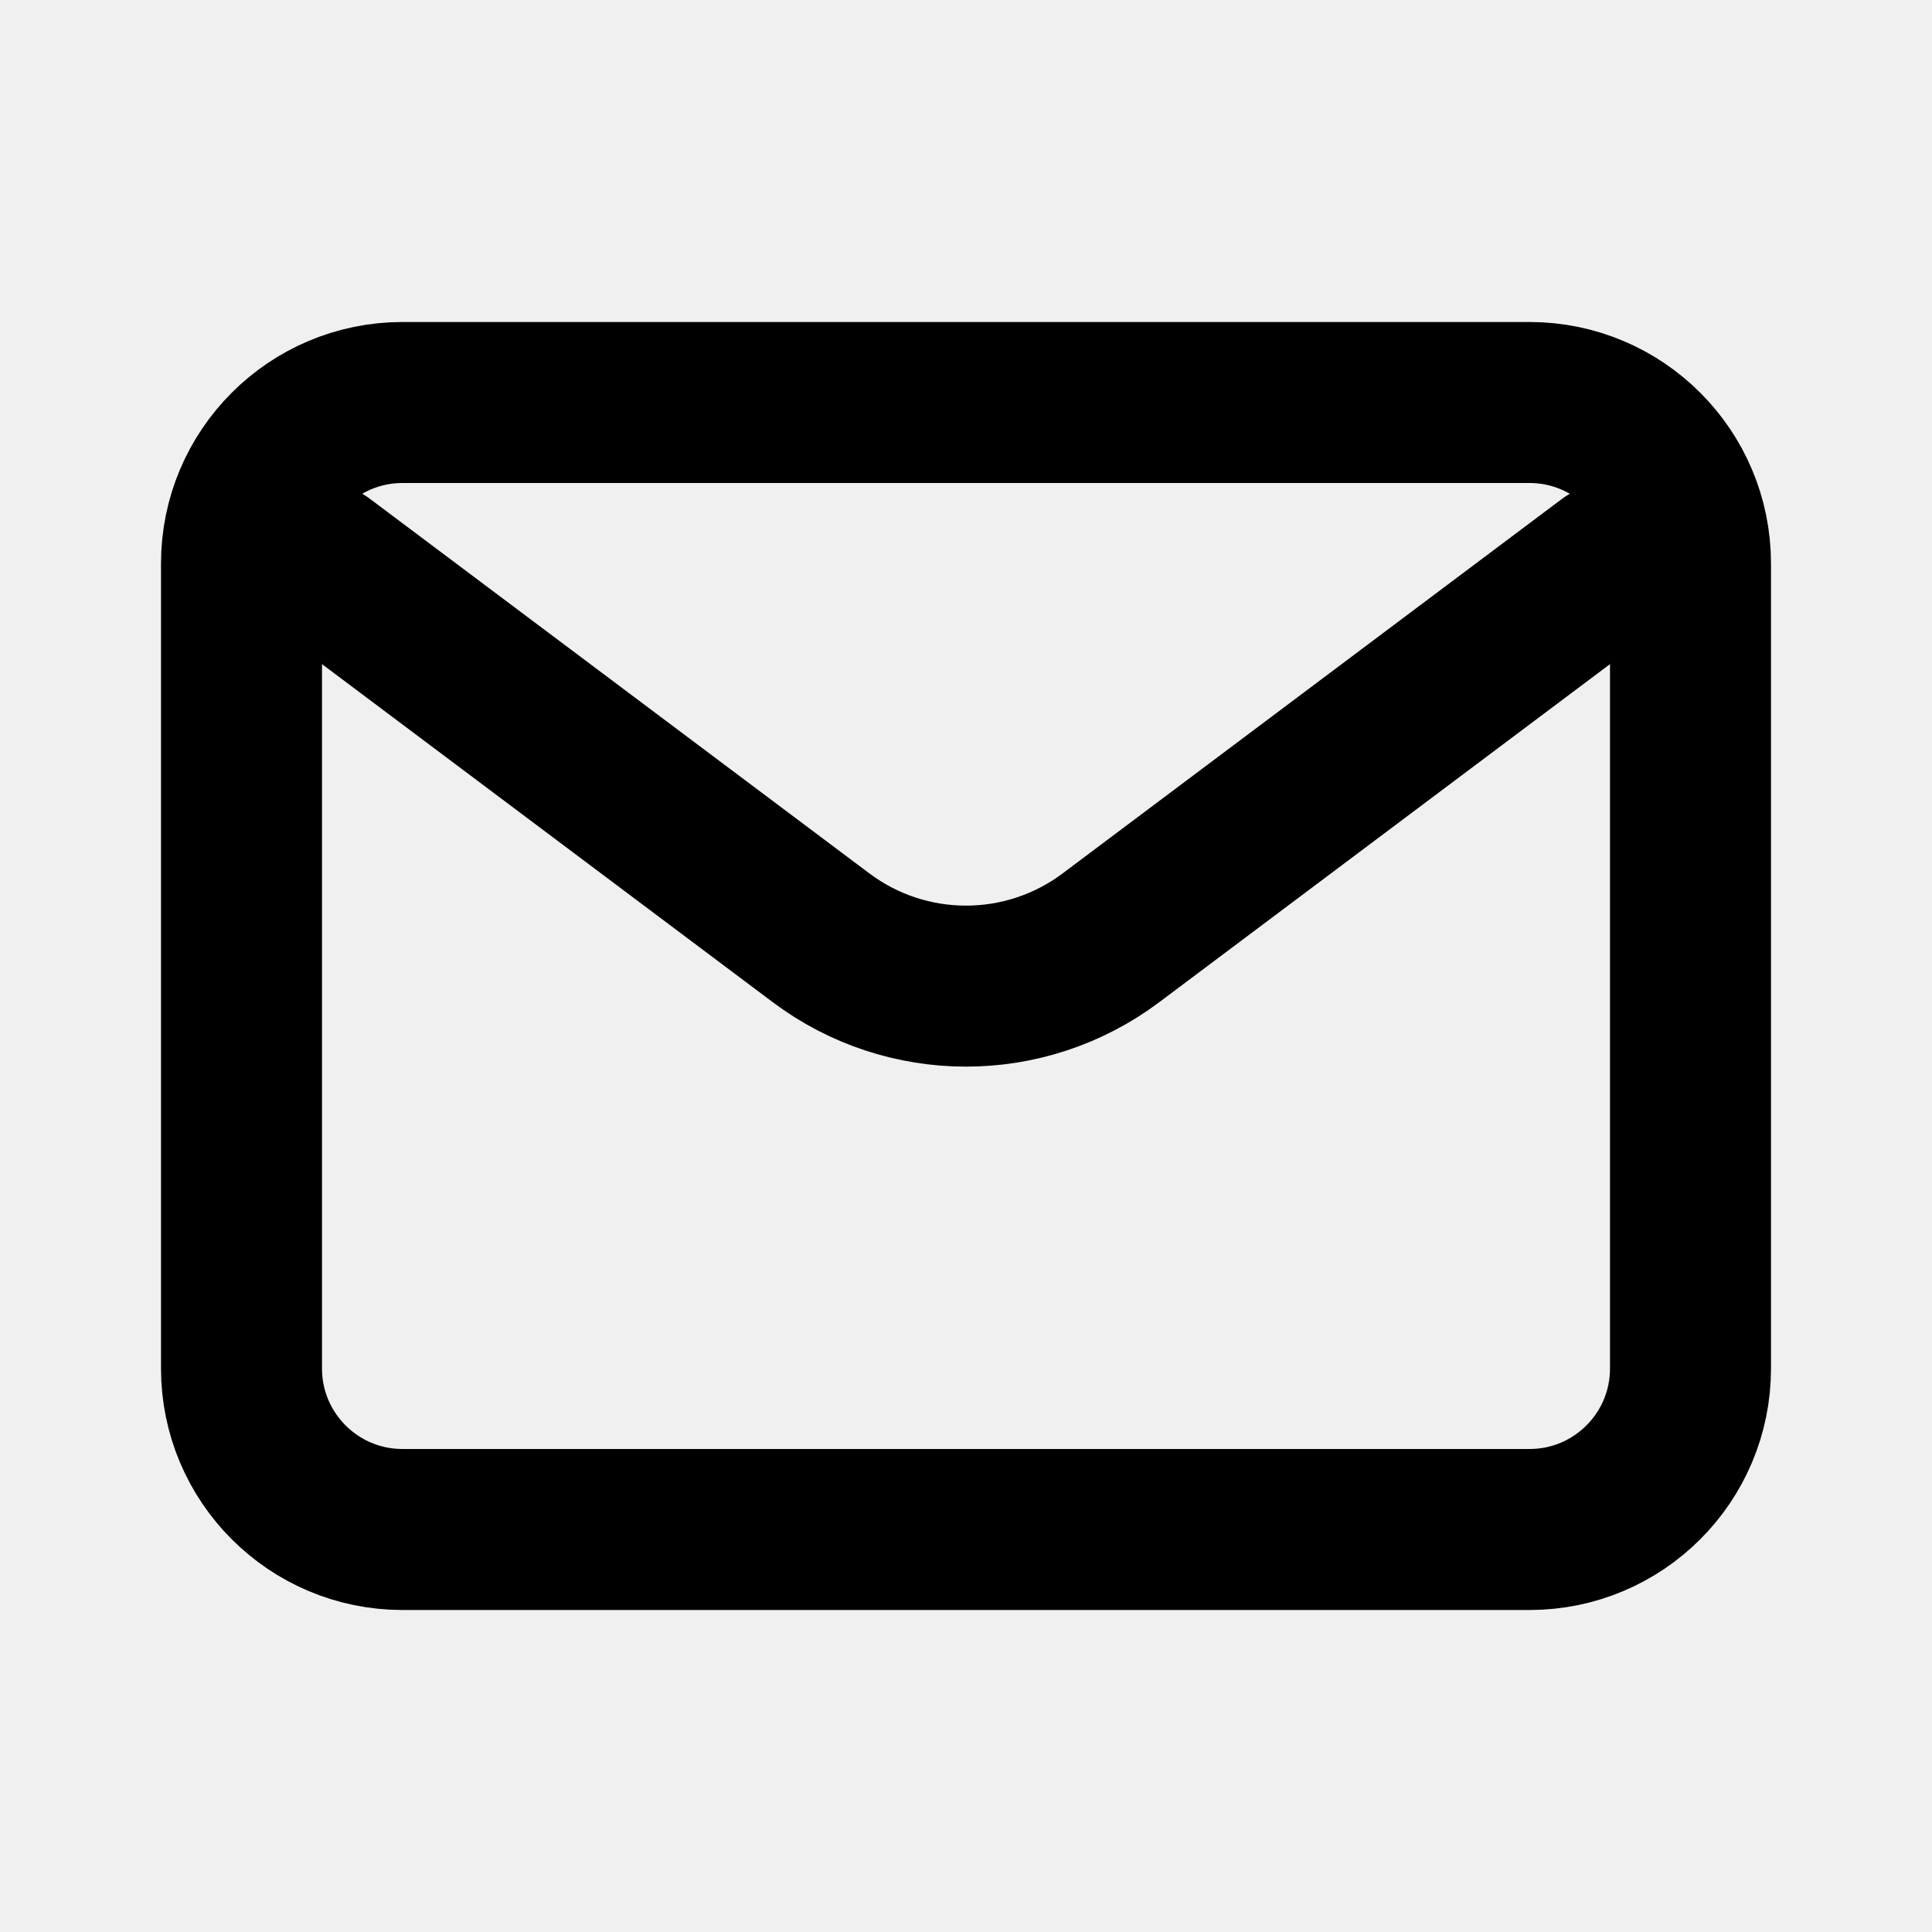
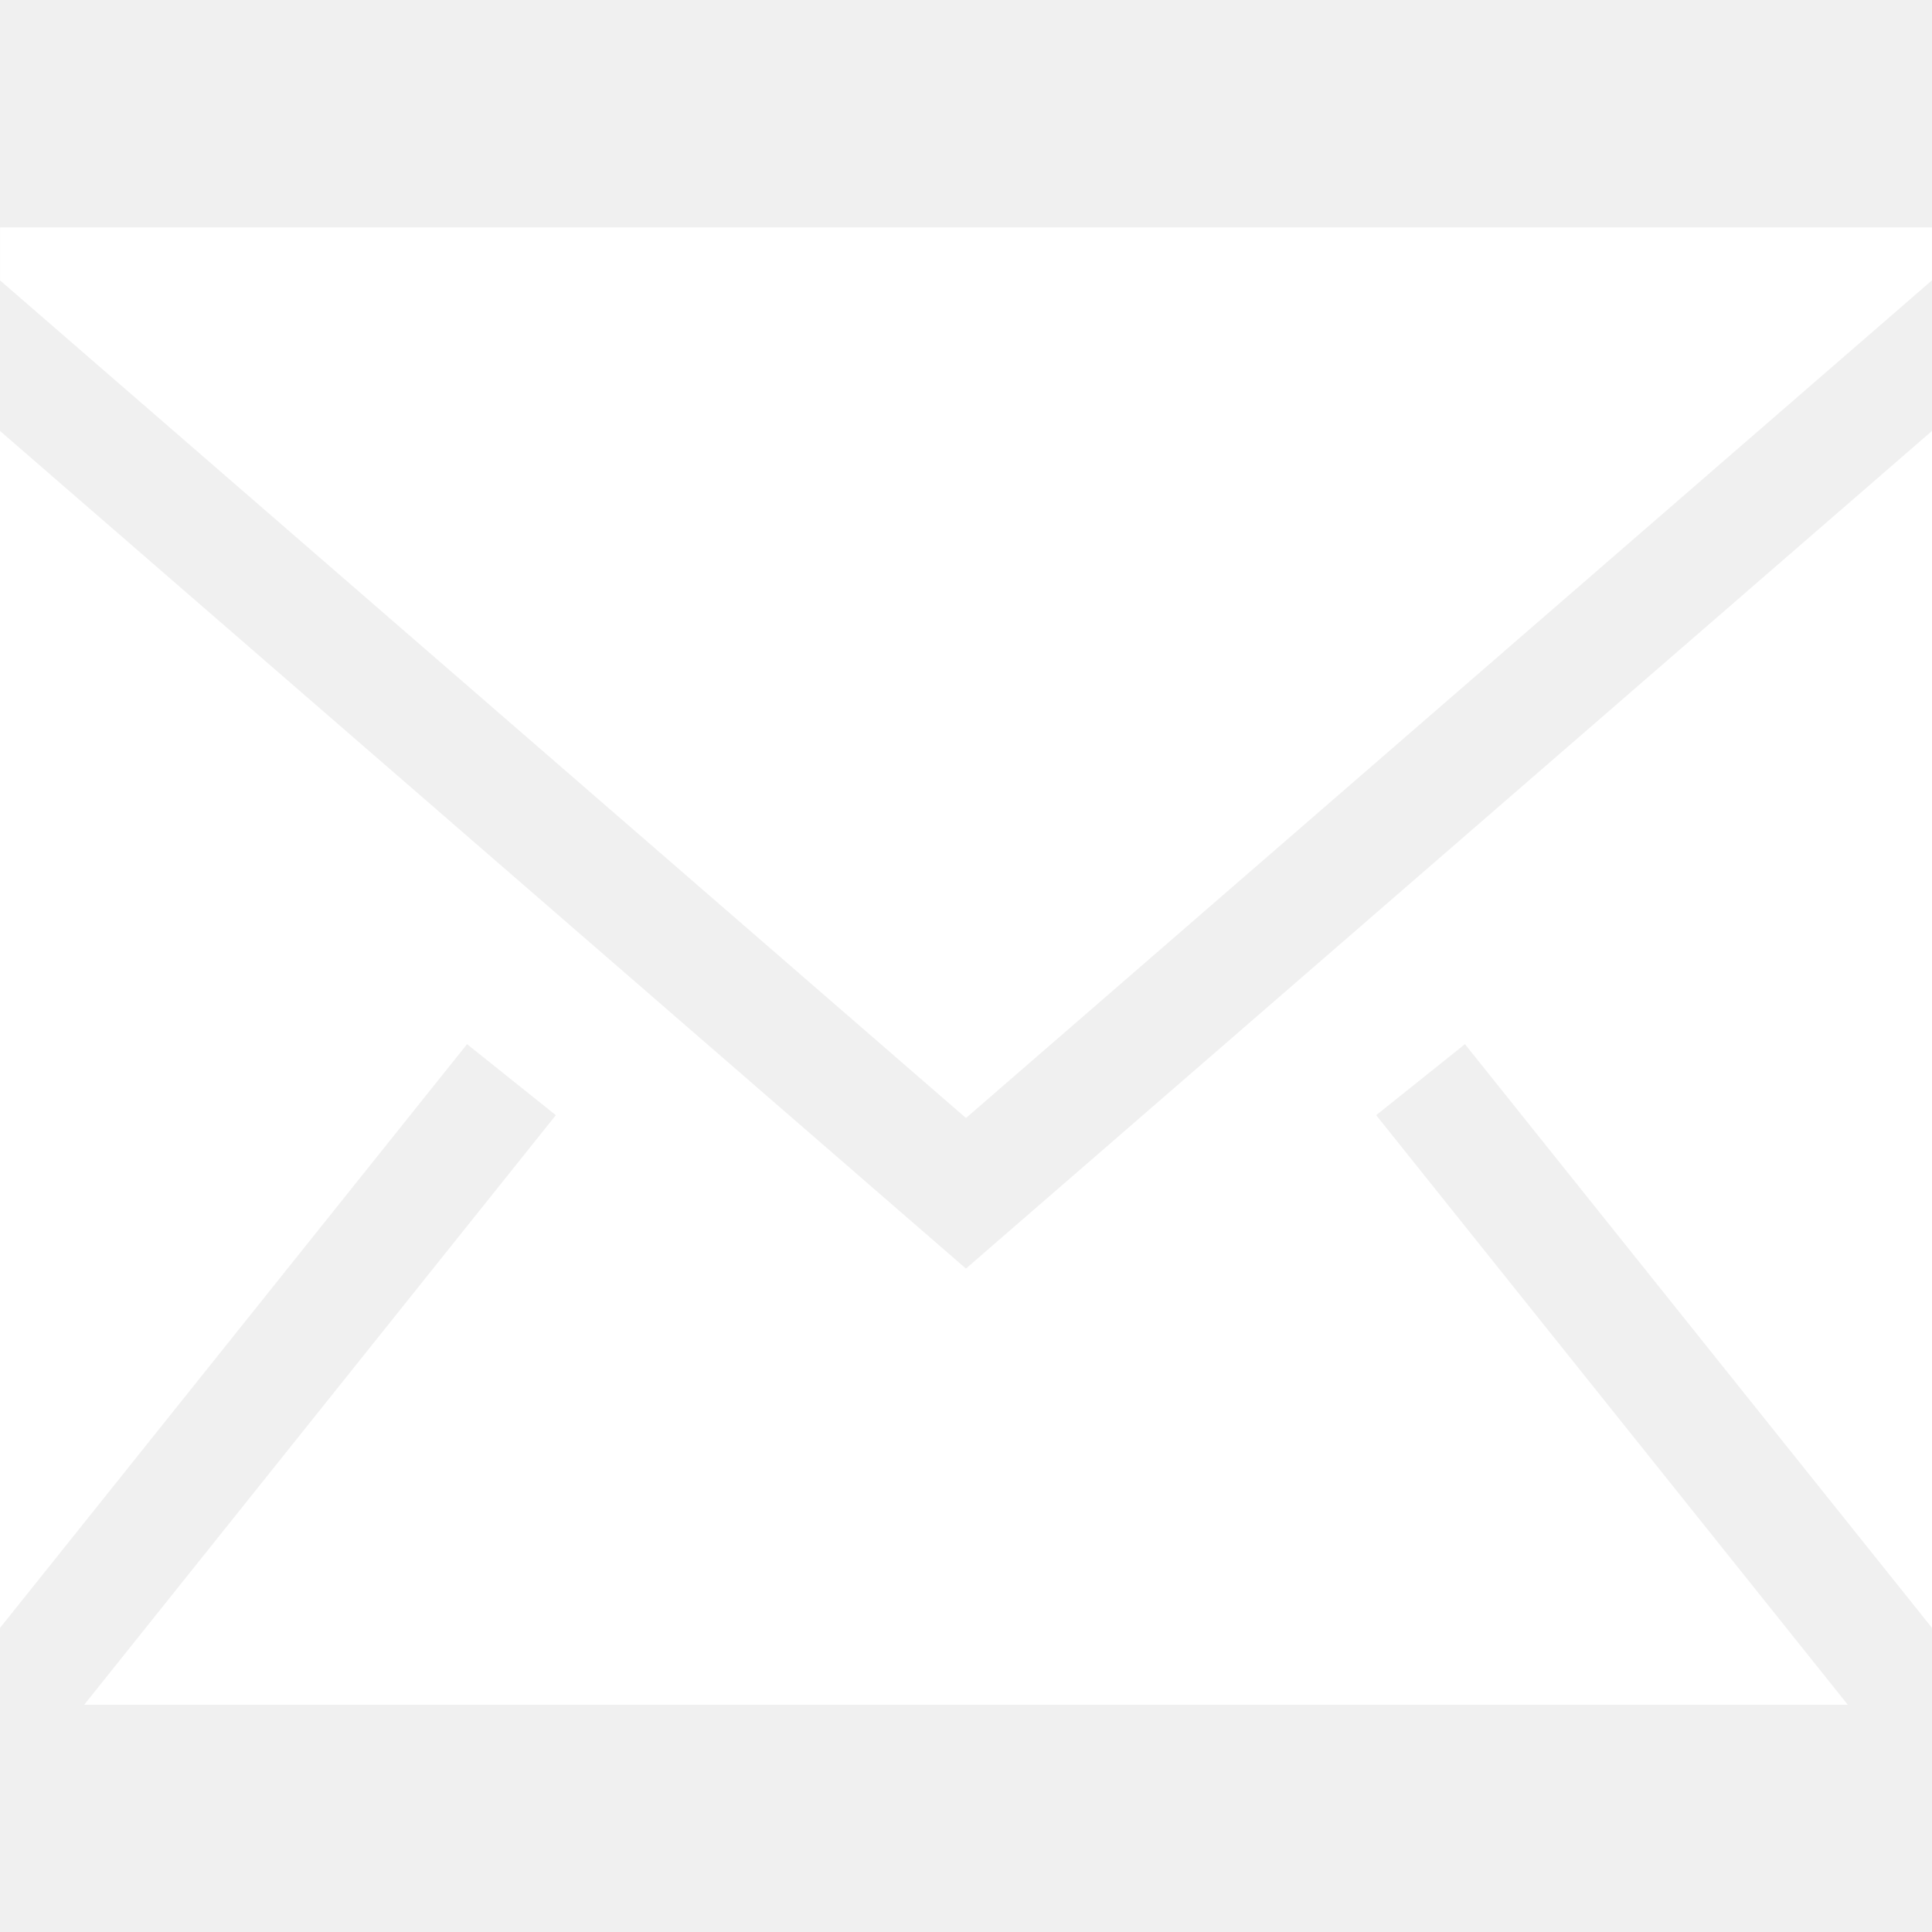
- <svg xmlns="http://www.w3.org/2000/svg" width="800px" height="800px" viewBox="0 0 24 24" fill="none">
-   <path d="M4 7L10.2 11.65C11.267 12.45 12.733 12.45 13.8 11.65L20 7" stroke="#000000" stroke-width="2" stroke-linecap="round" stroke-linejoin="round" />
-   <rect x="3" y="5" width="18" height="14" rx="2" stroke="#000000" stroke-width="2" stroke-linecap="round" />
+ <svg xmlns="http://www.w3.org/2000/svg" fill="#ffffff" width="800px" height="800px" viewBox="0 0 1920 1920">
+   <g id="SVGRepo_bgCarrier" stroke-width="0" />
+   <g id="SVGRepo_tracerCarrier" stroke-linecap="round" stroke-linejoin="round" />
+   <g id="SVGRepo_iconCarrier">
+     <path d="M1920 428.266v1189.54l-464.16-580.146-88.203 70.585 468.679 585.904H83.684l468.679-585.904-88.202-70.585L0 1617.805V428.265l959.944 832.441L1920 428.266ZM1919.932 226v52.627l-959.943 832.44L.045 278.628V226h1919.887Z" fill-rule="evenodd" />
+   </g>
</svg>
